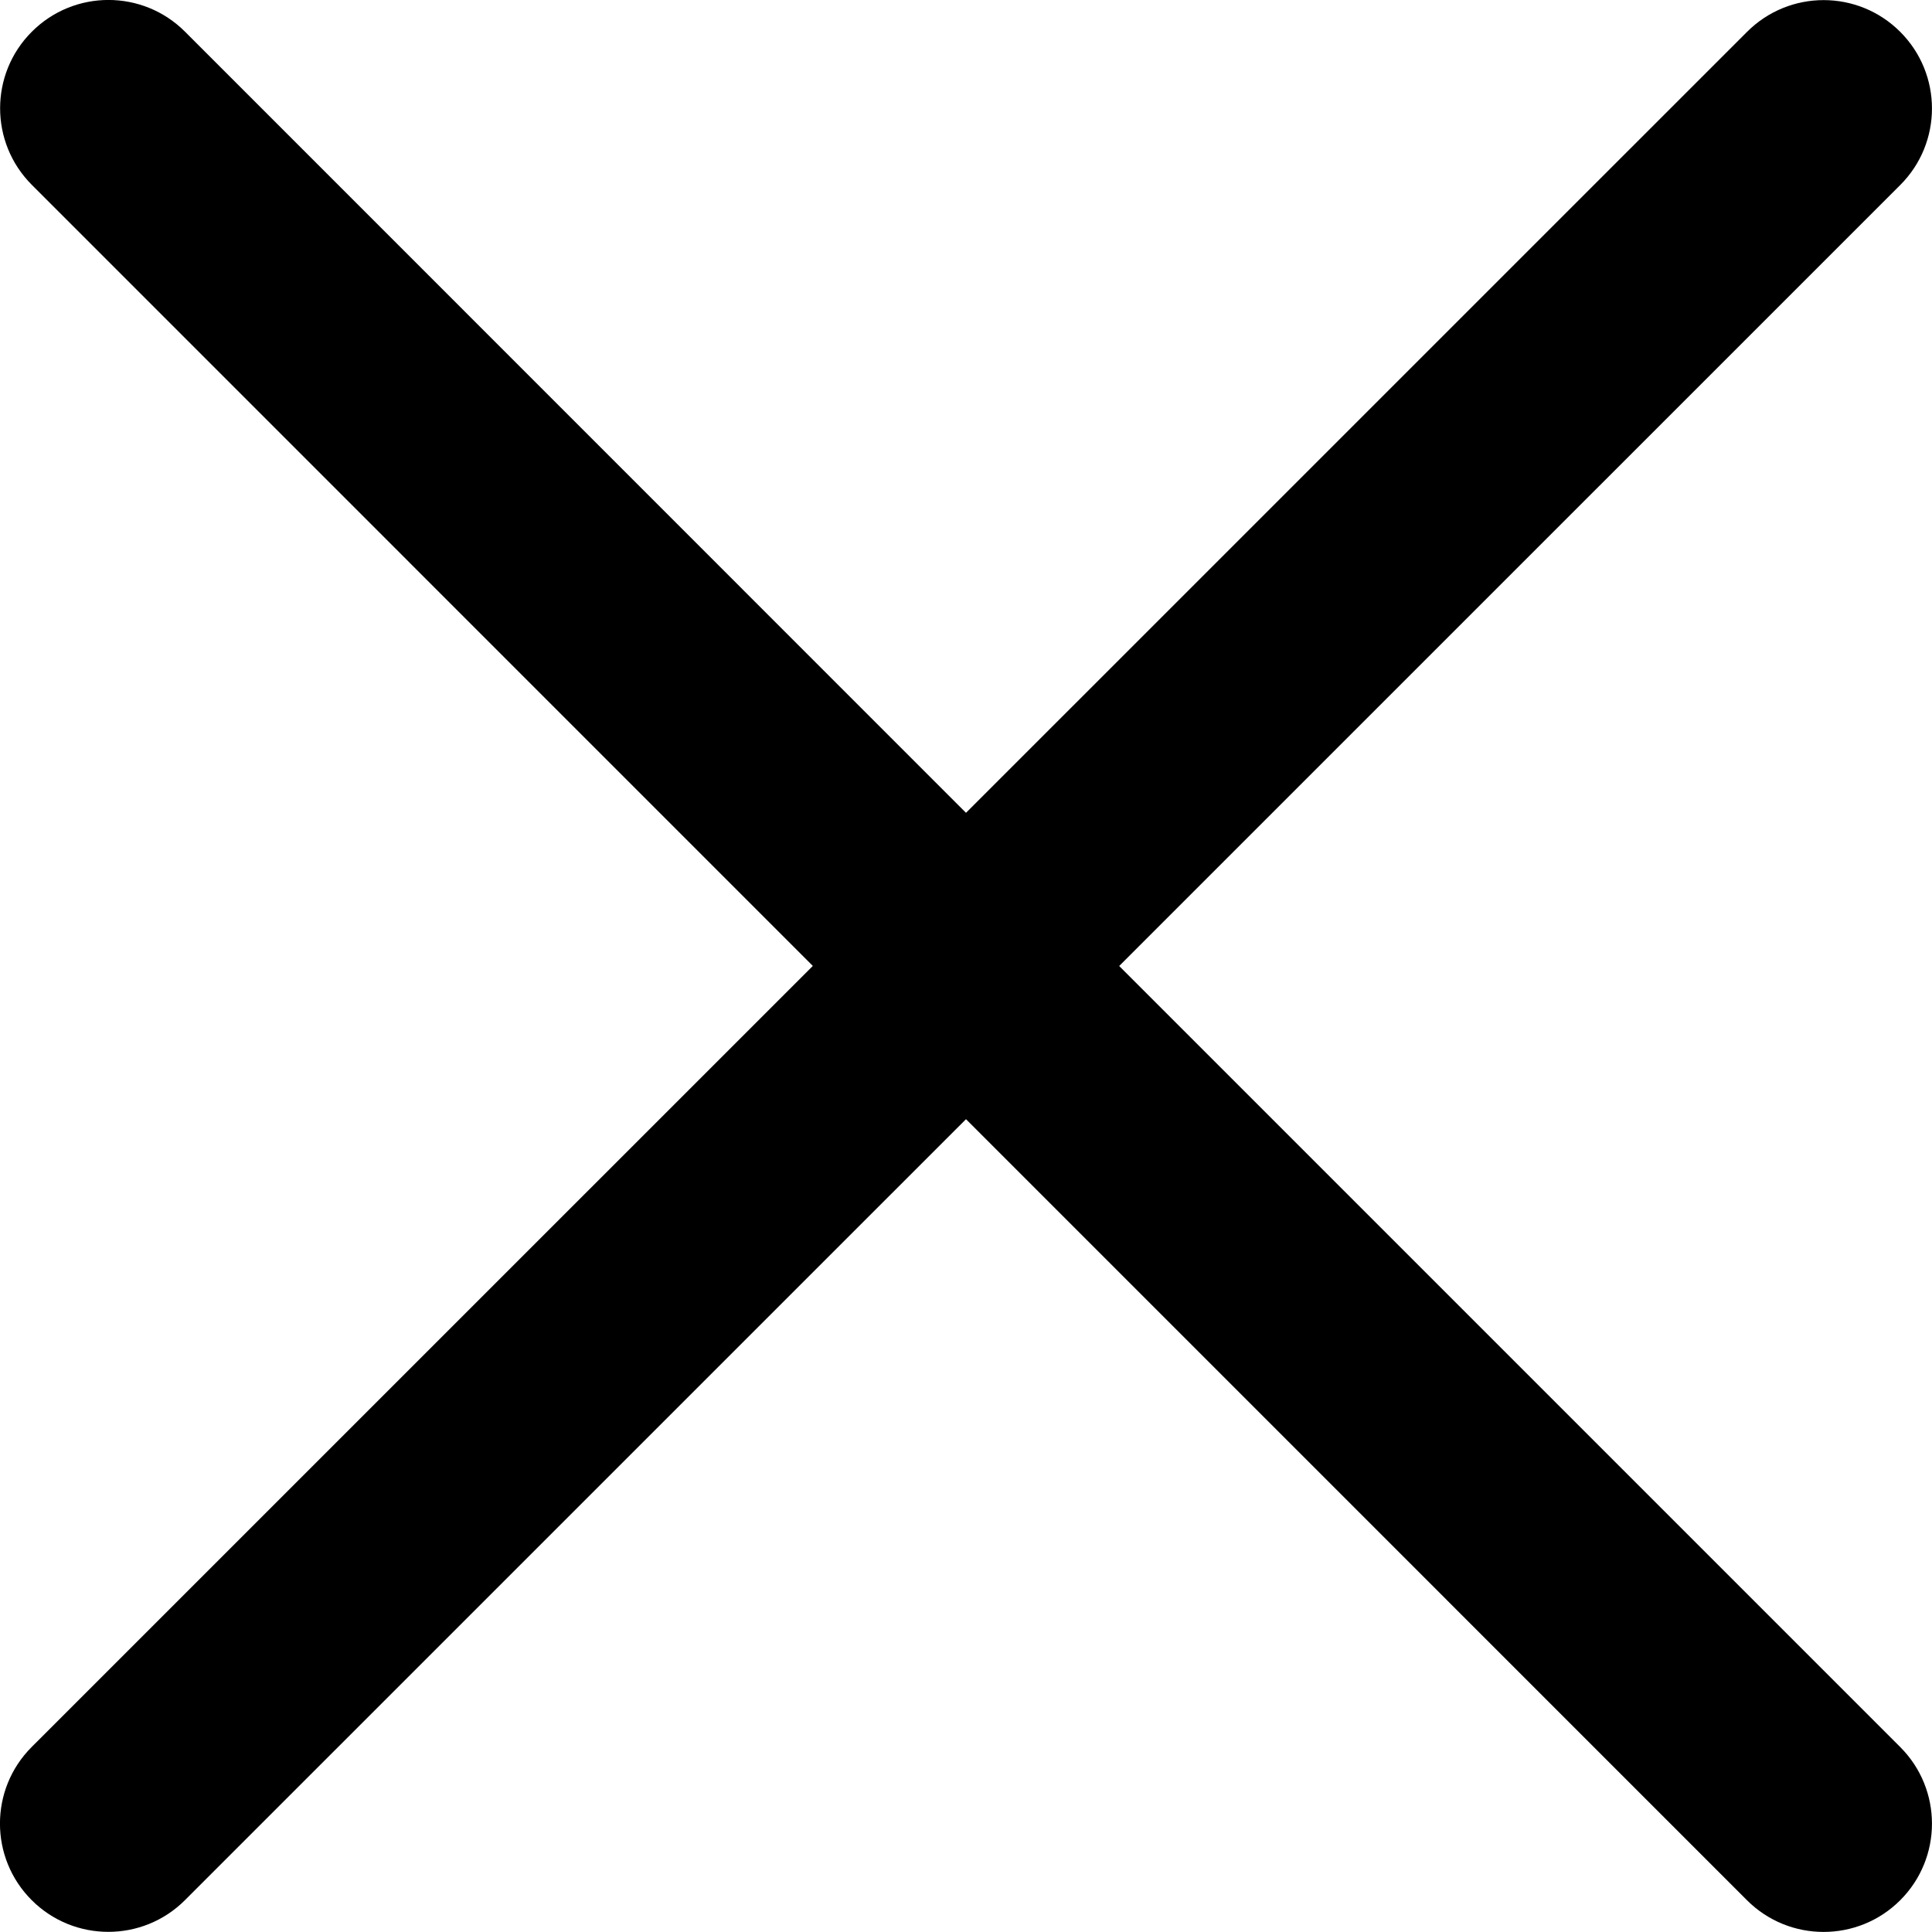
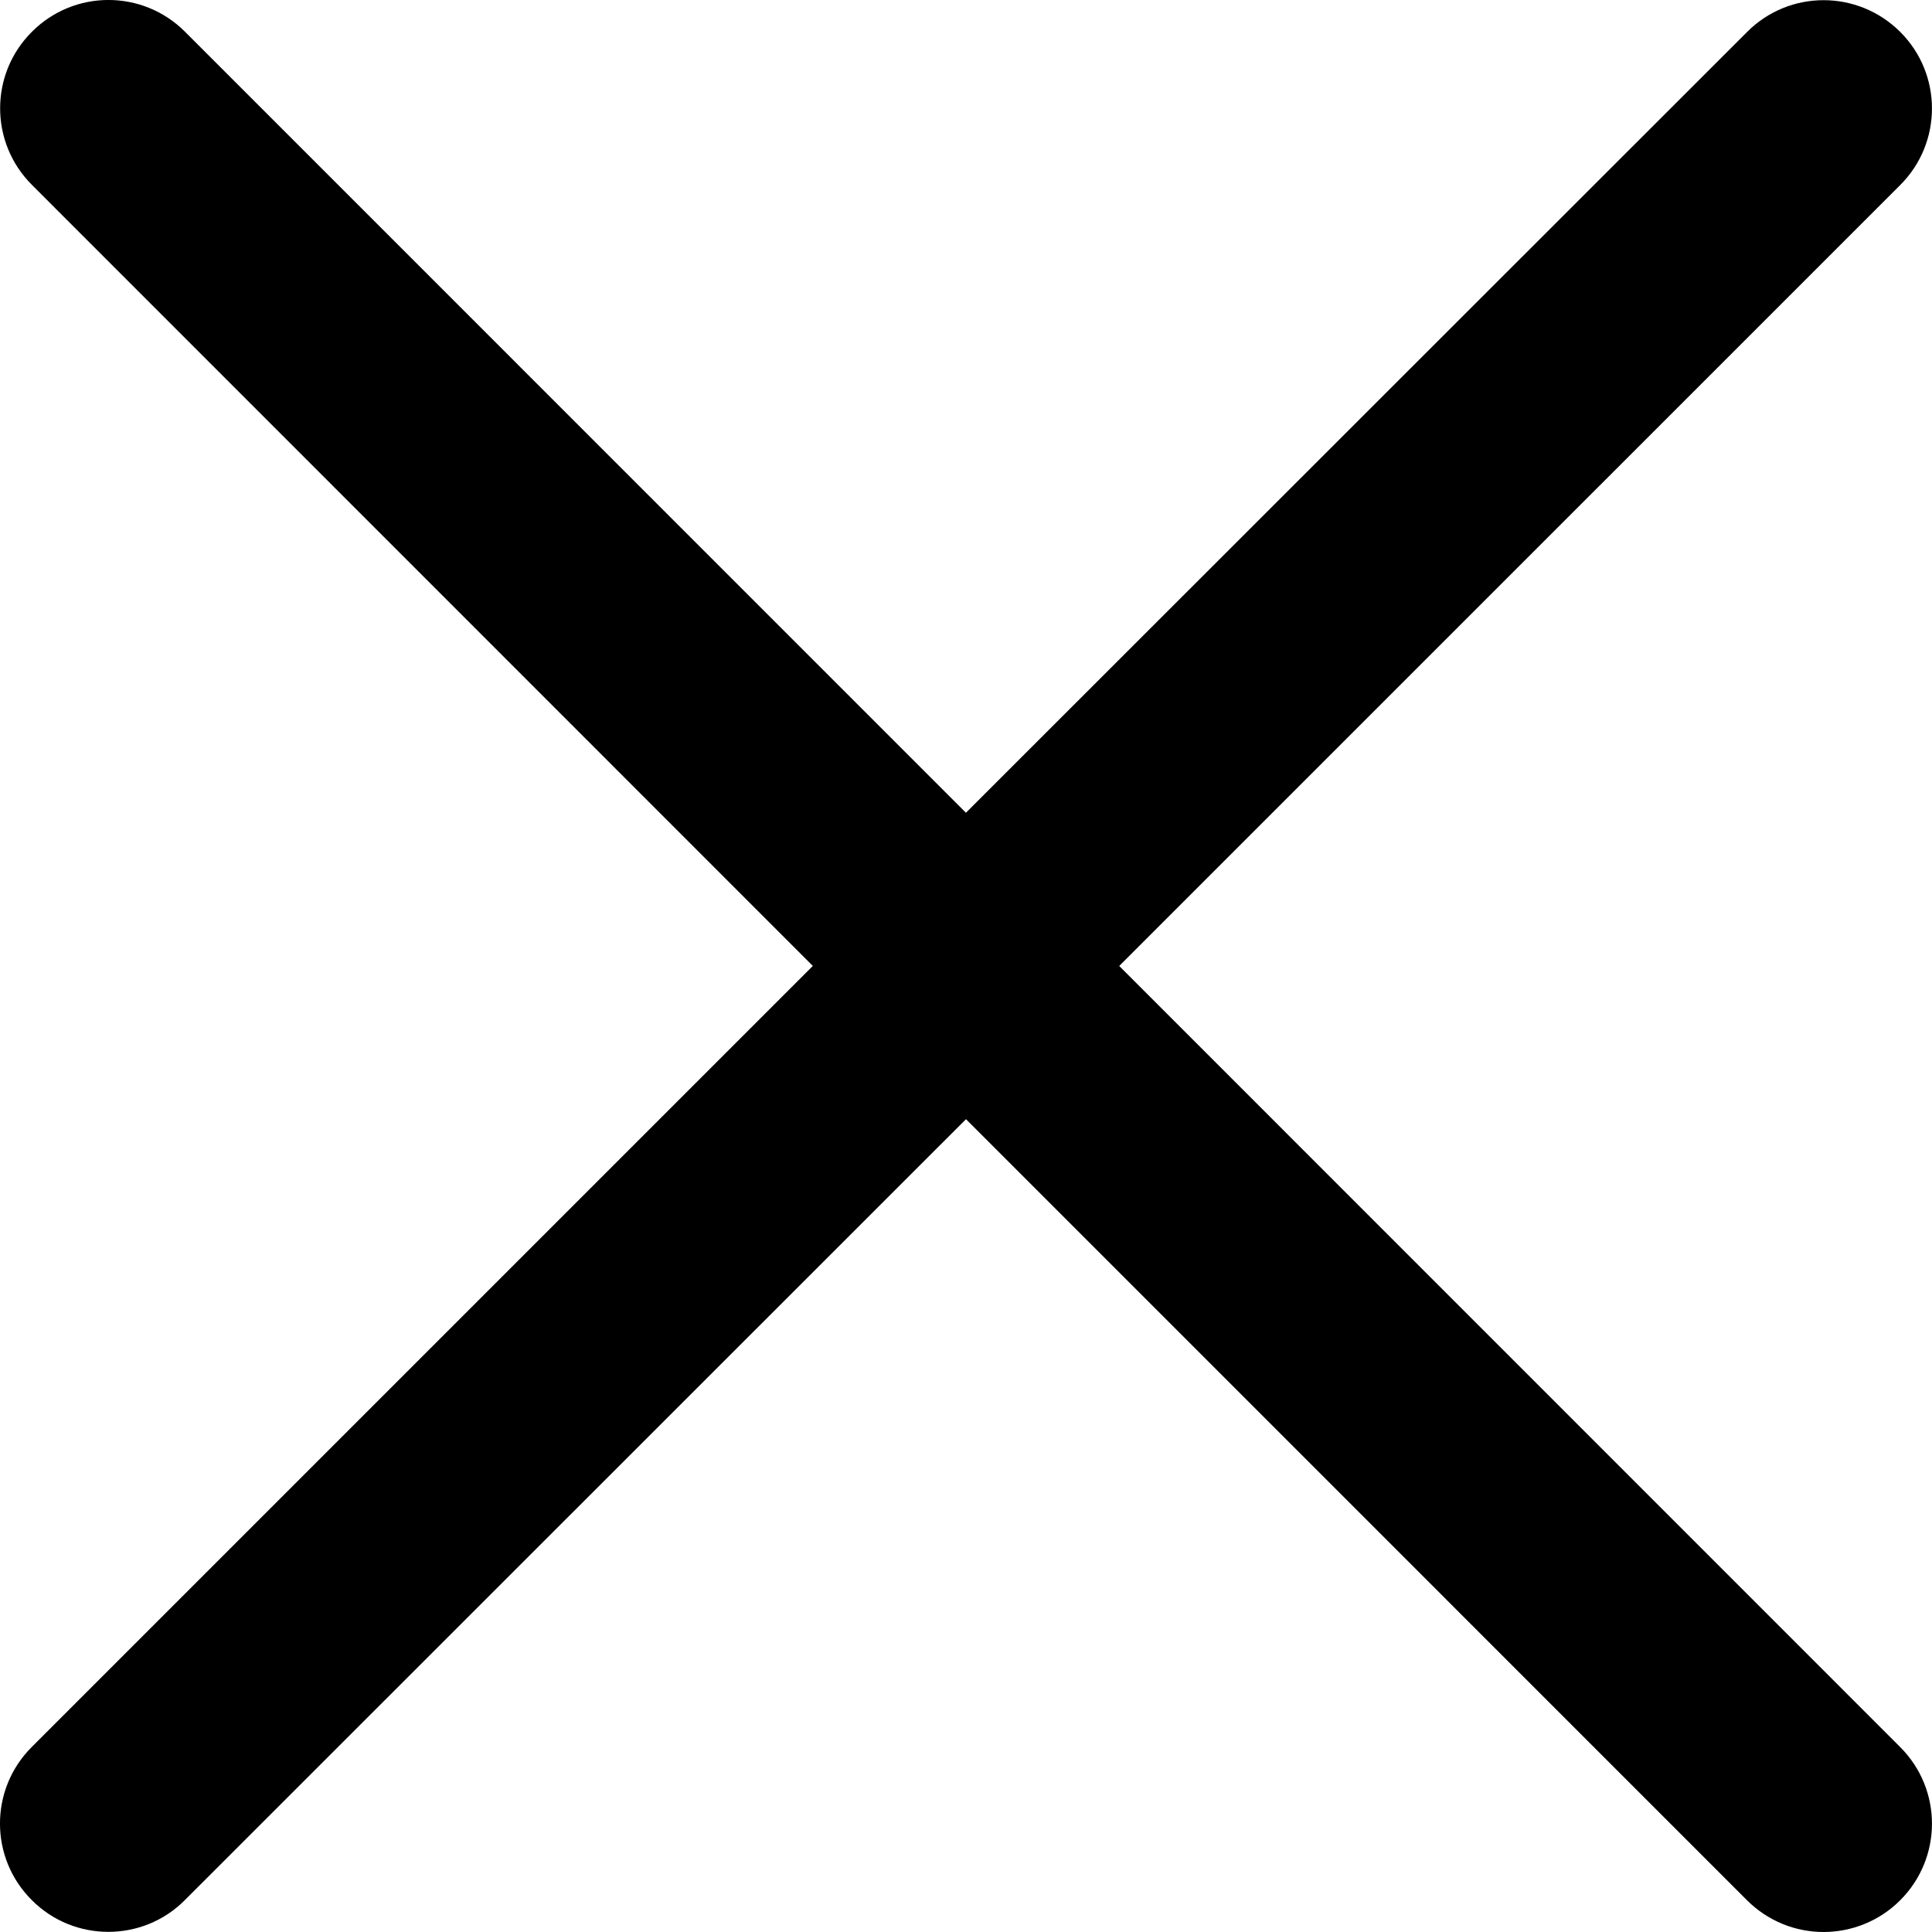
- <svg xmlns="http://www.w3.org/2000/svg" version="1.0" id="Layer_1" x="0px" y="0px" width="26.752px" height="26.752px" viewBox="0 0 26.752 26.752" enable-background="new 0 0 26.752 26.752" xml:space="preserve">
-   <path d="M15.497,13.376L26.312,2.562c0.586-0.585,0.586-1.535,0-2.121s-1.535-0.586-2.121,0L13.376,11.255L2.562,0.439  c-0.586-0.586-1.535-0.586-2.121,0c-0.586,0.585-0.586,1.535,0,2.121l10.814,10.815L0.439,24.19c-0.586,0.586-0.586,1.535,0,2.121  c0.293,0.293,0.677,0.439,1.061,0.439s0.768-0.146,1.061-0.439l10.815-10.814L24.19,26.312c0.293,0.293,0.677,0.439,1.061,0.439  s0.768-0.146,1.061-0.439c0.586-0.586,0.586-1.535,0-2.121L15.497,13.376z" />
+ <svg xmlns="http://www.w3.org/2000/svg" version="1" width="26.752" height="26.752" viewBox="0 0 26.752 26.752">
+   <path d="M15.497 13.376L26.312 2.562c.586-.585.586-1.535 0-2.12s-1.535-.587-2.12 0L13.375 11.254 2.562.44c-.586-.587-1.535-.587-2.12 0-.587.584-.587 1.534 0 2.12l10.813 10.815L.44 24.19c-.587.586-.587 1.535 0 2.12.292.294.676.44 1.06.44s.768-.146 1.06-.44l10.816-10.813L24.19 26.312c.293.293.677.44 1.06.44s.77-.147 1.062-.44c.586-.586.586-1.535 0-2.12L15.497 13.375z" />
</svg>
